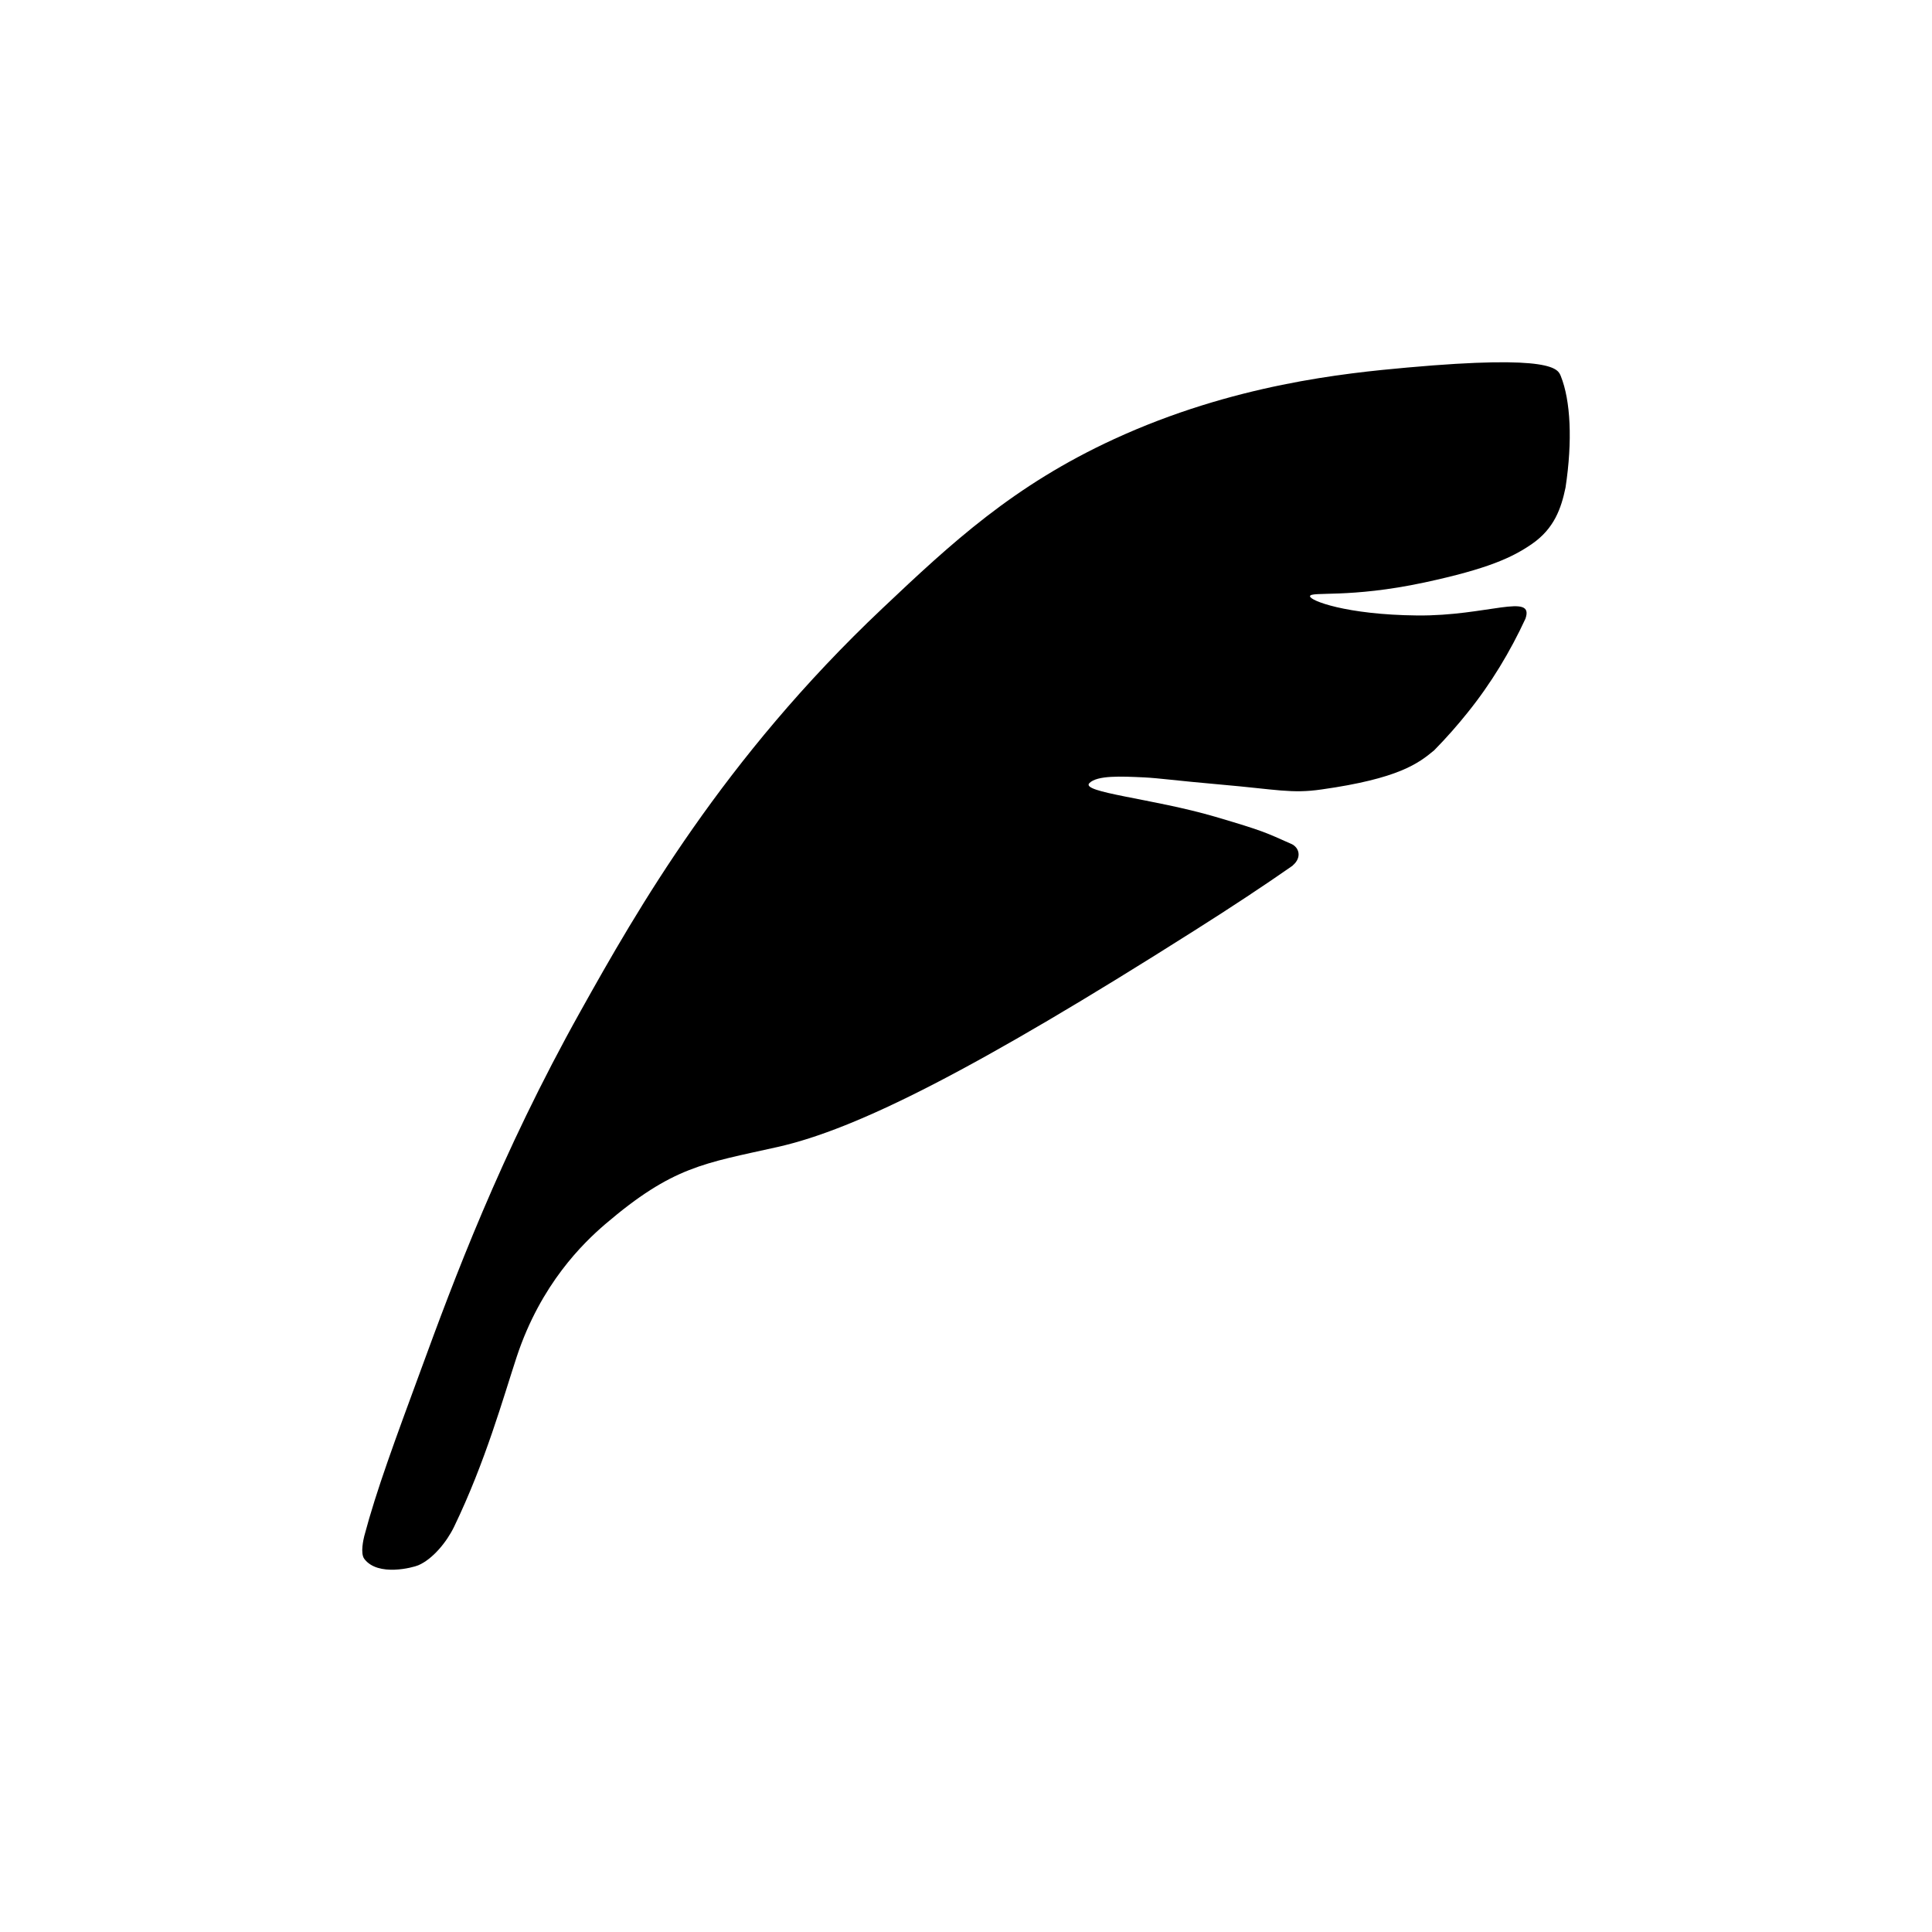
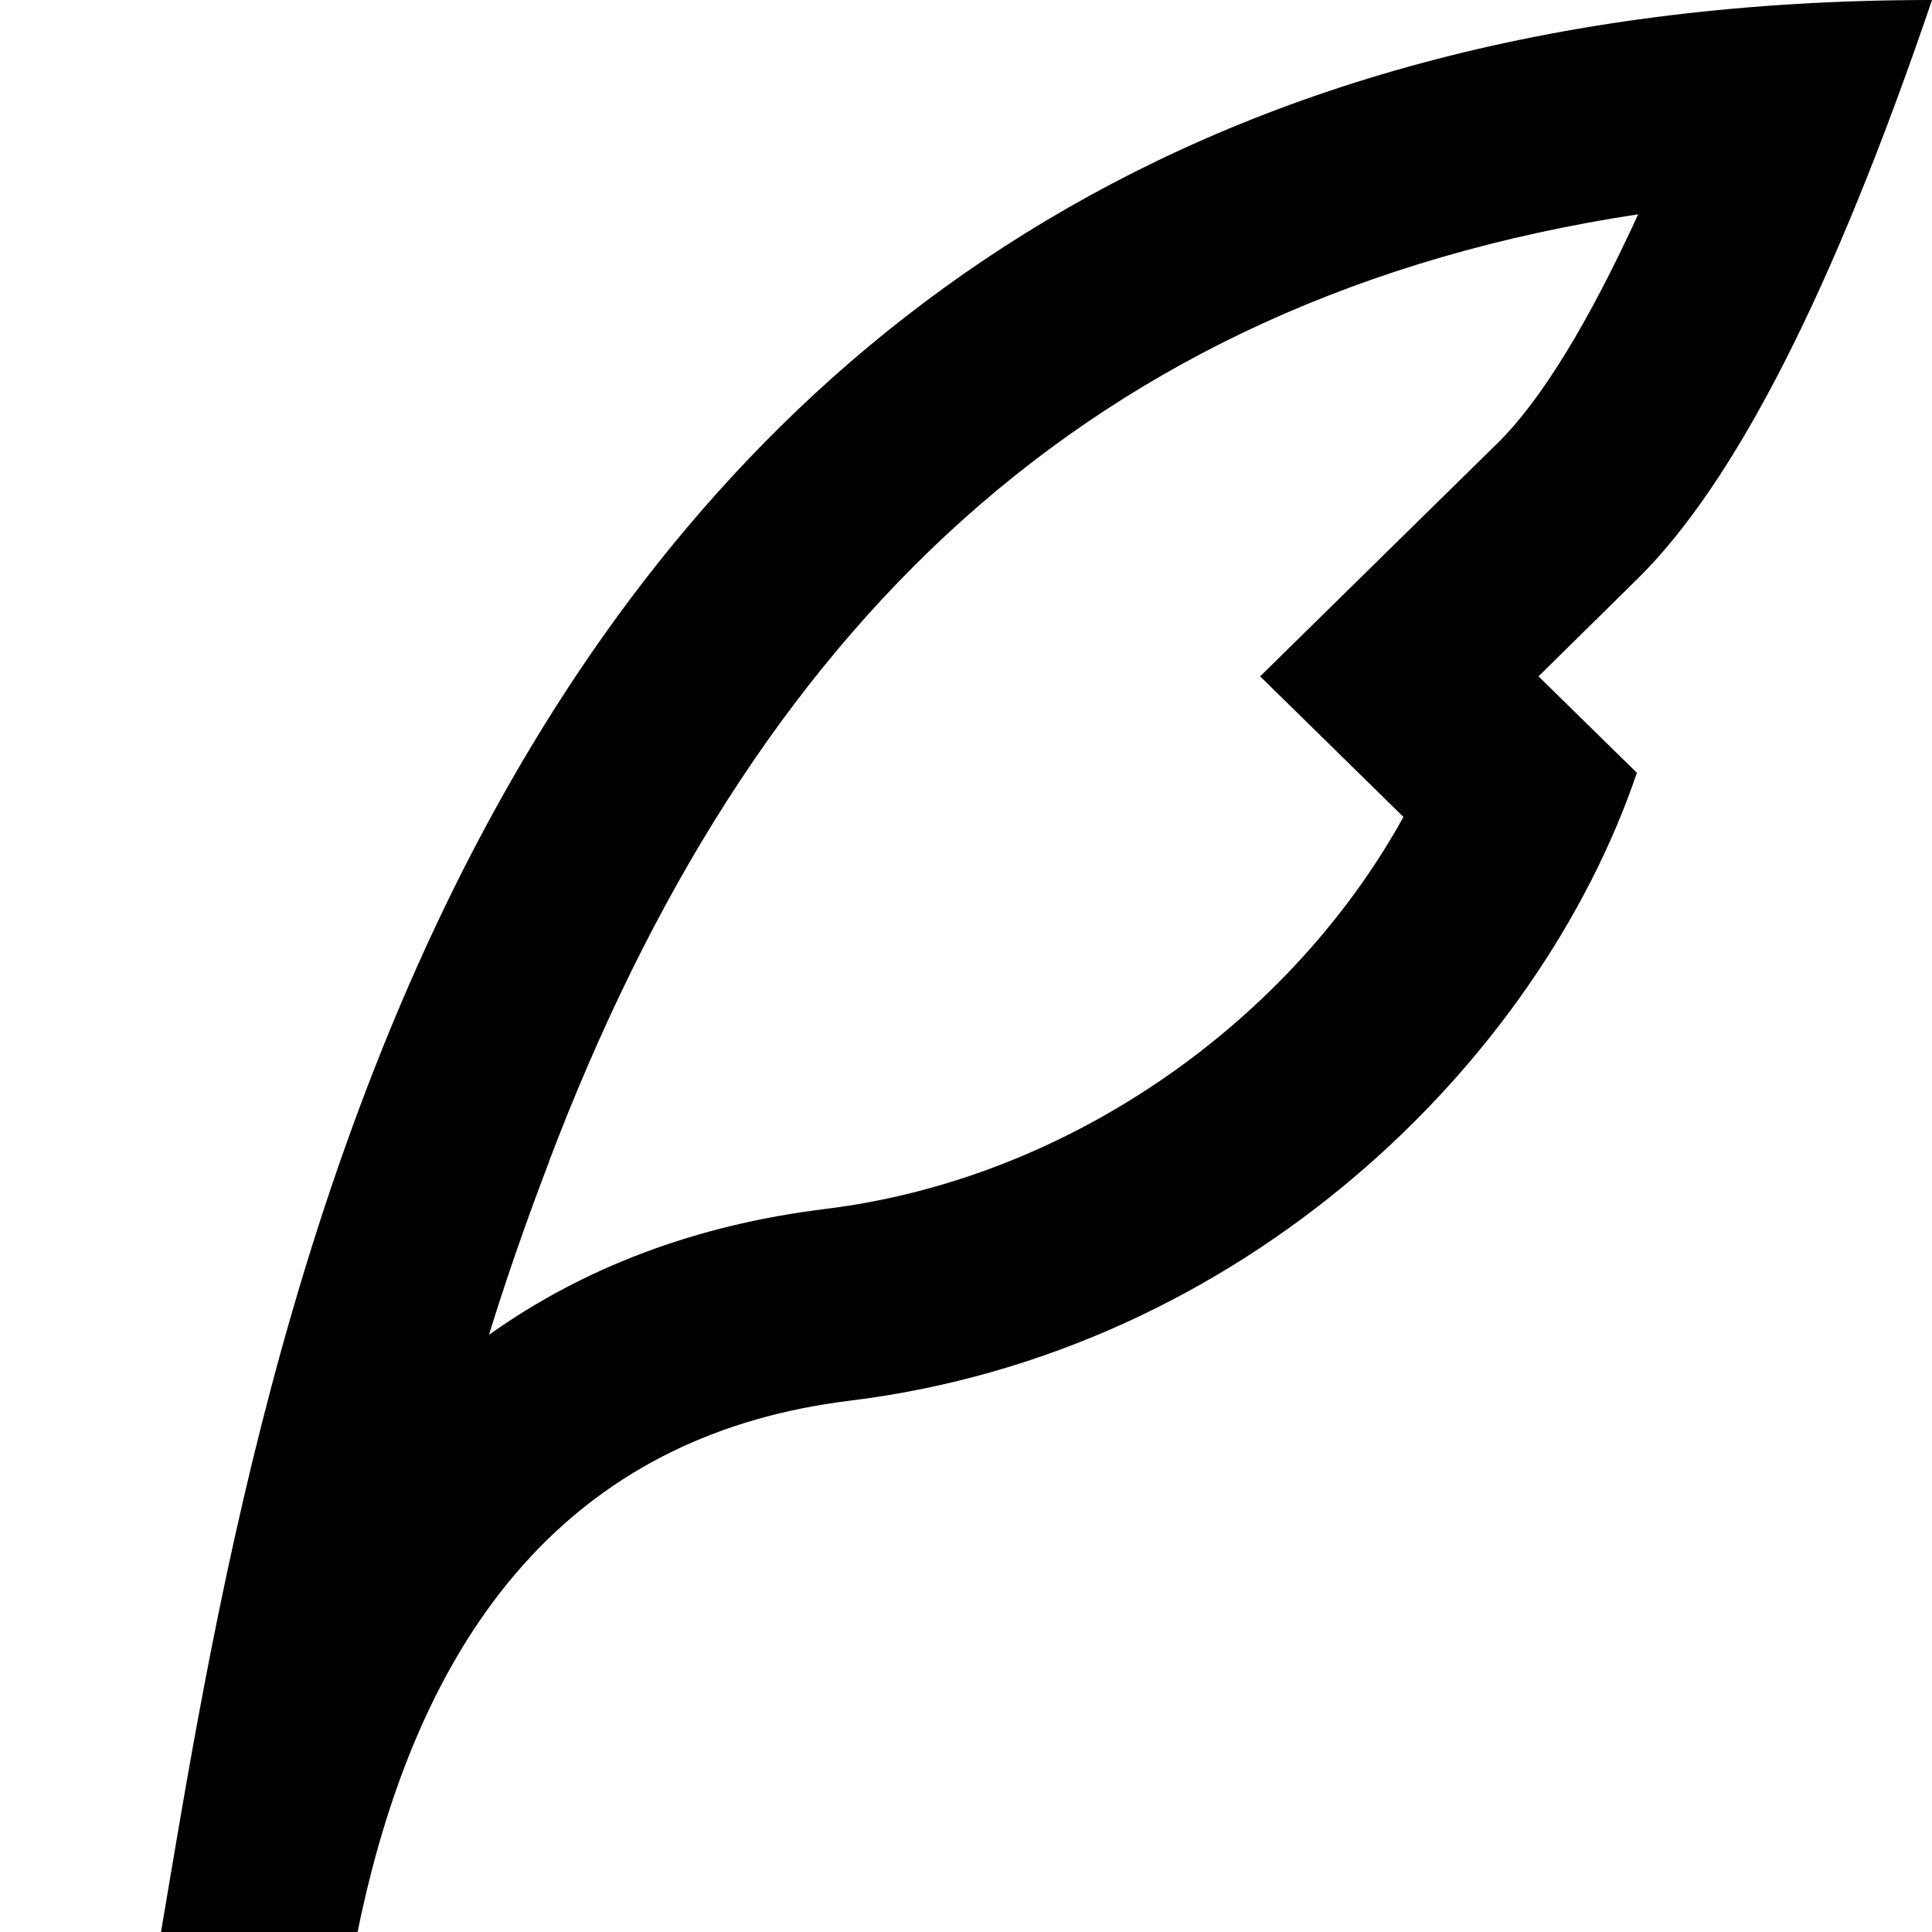
- <svg xmlns="http://www.w3.org/2000/svg" width="16" height="16" viewBox="0 0 16 16">
-   <rect width="16" height="16" fill="none" rx="2" />
-   <path d="M10.706 7.167C10.783 7.102 10.76 7.018 10.694 6.989C10.48 6.894 10.468 6.883 10.064 6.764C9.548 6.613 8.944 6.563 9.022 6.485C9.088 6.42 9.284 6.429 9.474 6.438C9.599 6.444 9.74 6.465 10.105 6.497C10.575 6.538 10.694 6.574 10.944 6.538C11.583 6.448 11.747 6.322 11.877 6.214C11.981 6.108 12.071 6.005 12.152 5.904C12.349 5.66 12.508 5.394 12.633 5.124C12.71 4.905 12.315 5.103 11.736 5.097C11.147 5.091 10.844 4.973 10.849 4.937C10.855 4.895 11.174 4.957 11.796 4.824C12.326 4.71 12.526 4.616 12.688 4.504C12.871 4.377 12.929 4.211 12.965 4.038C13.024 3.65 13.007 3.317 12.926 3.115C12.902 3.056 12.865 2.935 11.653 3.044C11.143 3.09 10.213 3.182 9.225 3.637C8.394 4.02 7.884 4.493 7.308 5.038C5.988 6.285 5.274 7.539 4.809 8.372C4.142 9.564 3.752 10.617 3.488 11.338C3.271 11.928 3.118 12.339 3.017 12.72C3.011 12.745 2.982 12.863 3.017 12.91C3.13 13.06 3.422 12.981 3.464 12.963C3.584 12.912 3.701 12.768 3.761 12.643C4.021 12.104 4.168 11.574 4.279 11.237C4.479 10.632 4.831 10.294 5.011 10.139C5.573 9.659 5.827 9.636 6.439 9.499C7.095 9.352 8.074 8.859 9.891 7.707C10.201 7.511 10.47 7.333 10.705 7.169L10.706 7.167Z" fill="currentColor" />
+ <svg xmlns="http://www.w3.org/2000/svg" width="12" height="12" viewBox="0 0 12 12" fill="none">
+   <path d="M3.408 7.222C3.265 7.596 3.145 7.942 3.037 8.291C3.624 7.873 4.321 7.608 5.126 7.509C6.662 7.321 8.027 6.325 8.717 5.074L7.827 4.201L8.691 3.352L9.302 2.752C9.565 2.494 9.861 2.017 10.175 1.331C6.757 1.851 4.664 3.906 3.407 7.222H3.408ZM9.556 4.201L10.167 4.8C9.556 6.6 7.722 8.4 5.278 8.7C3.647 8.9 2.628 10 2.221 12H1C1.611 8.4 2.833 0 12 0C11.389 1.798 10.779 2.998 10.168 3.598L9.556 4.201Z" fill="currentColor" />
</svg>
